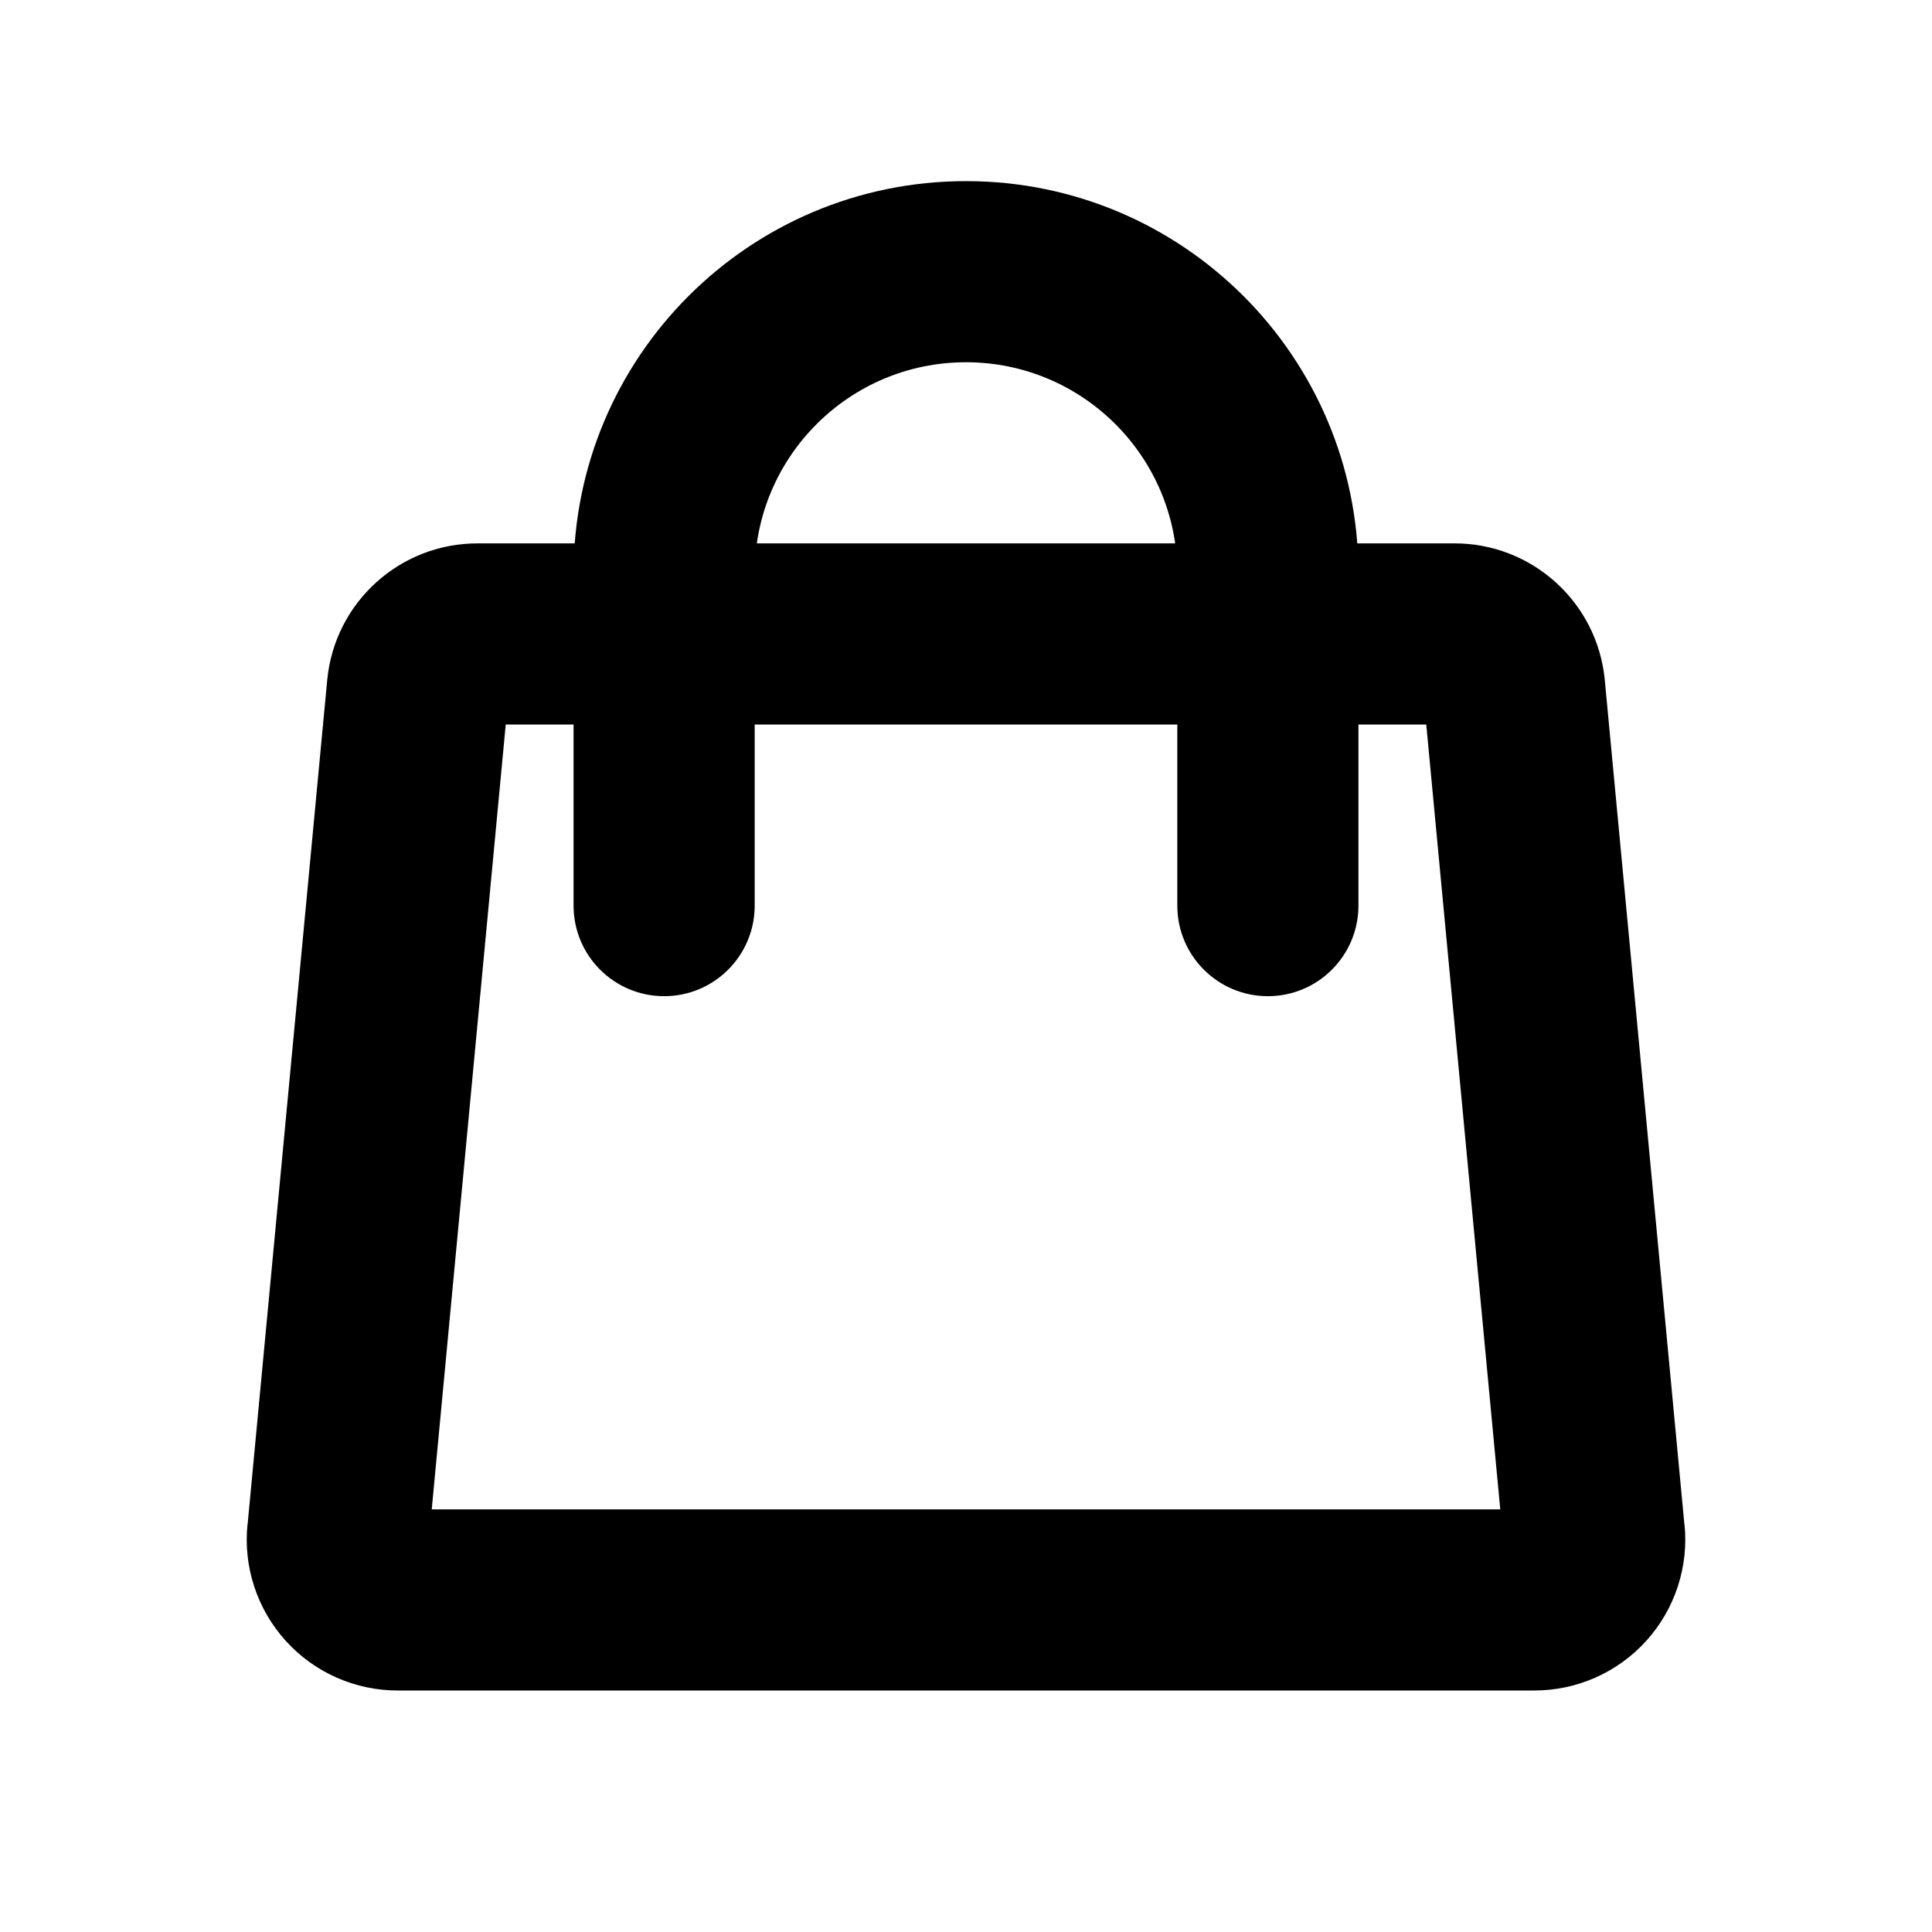
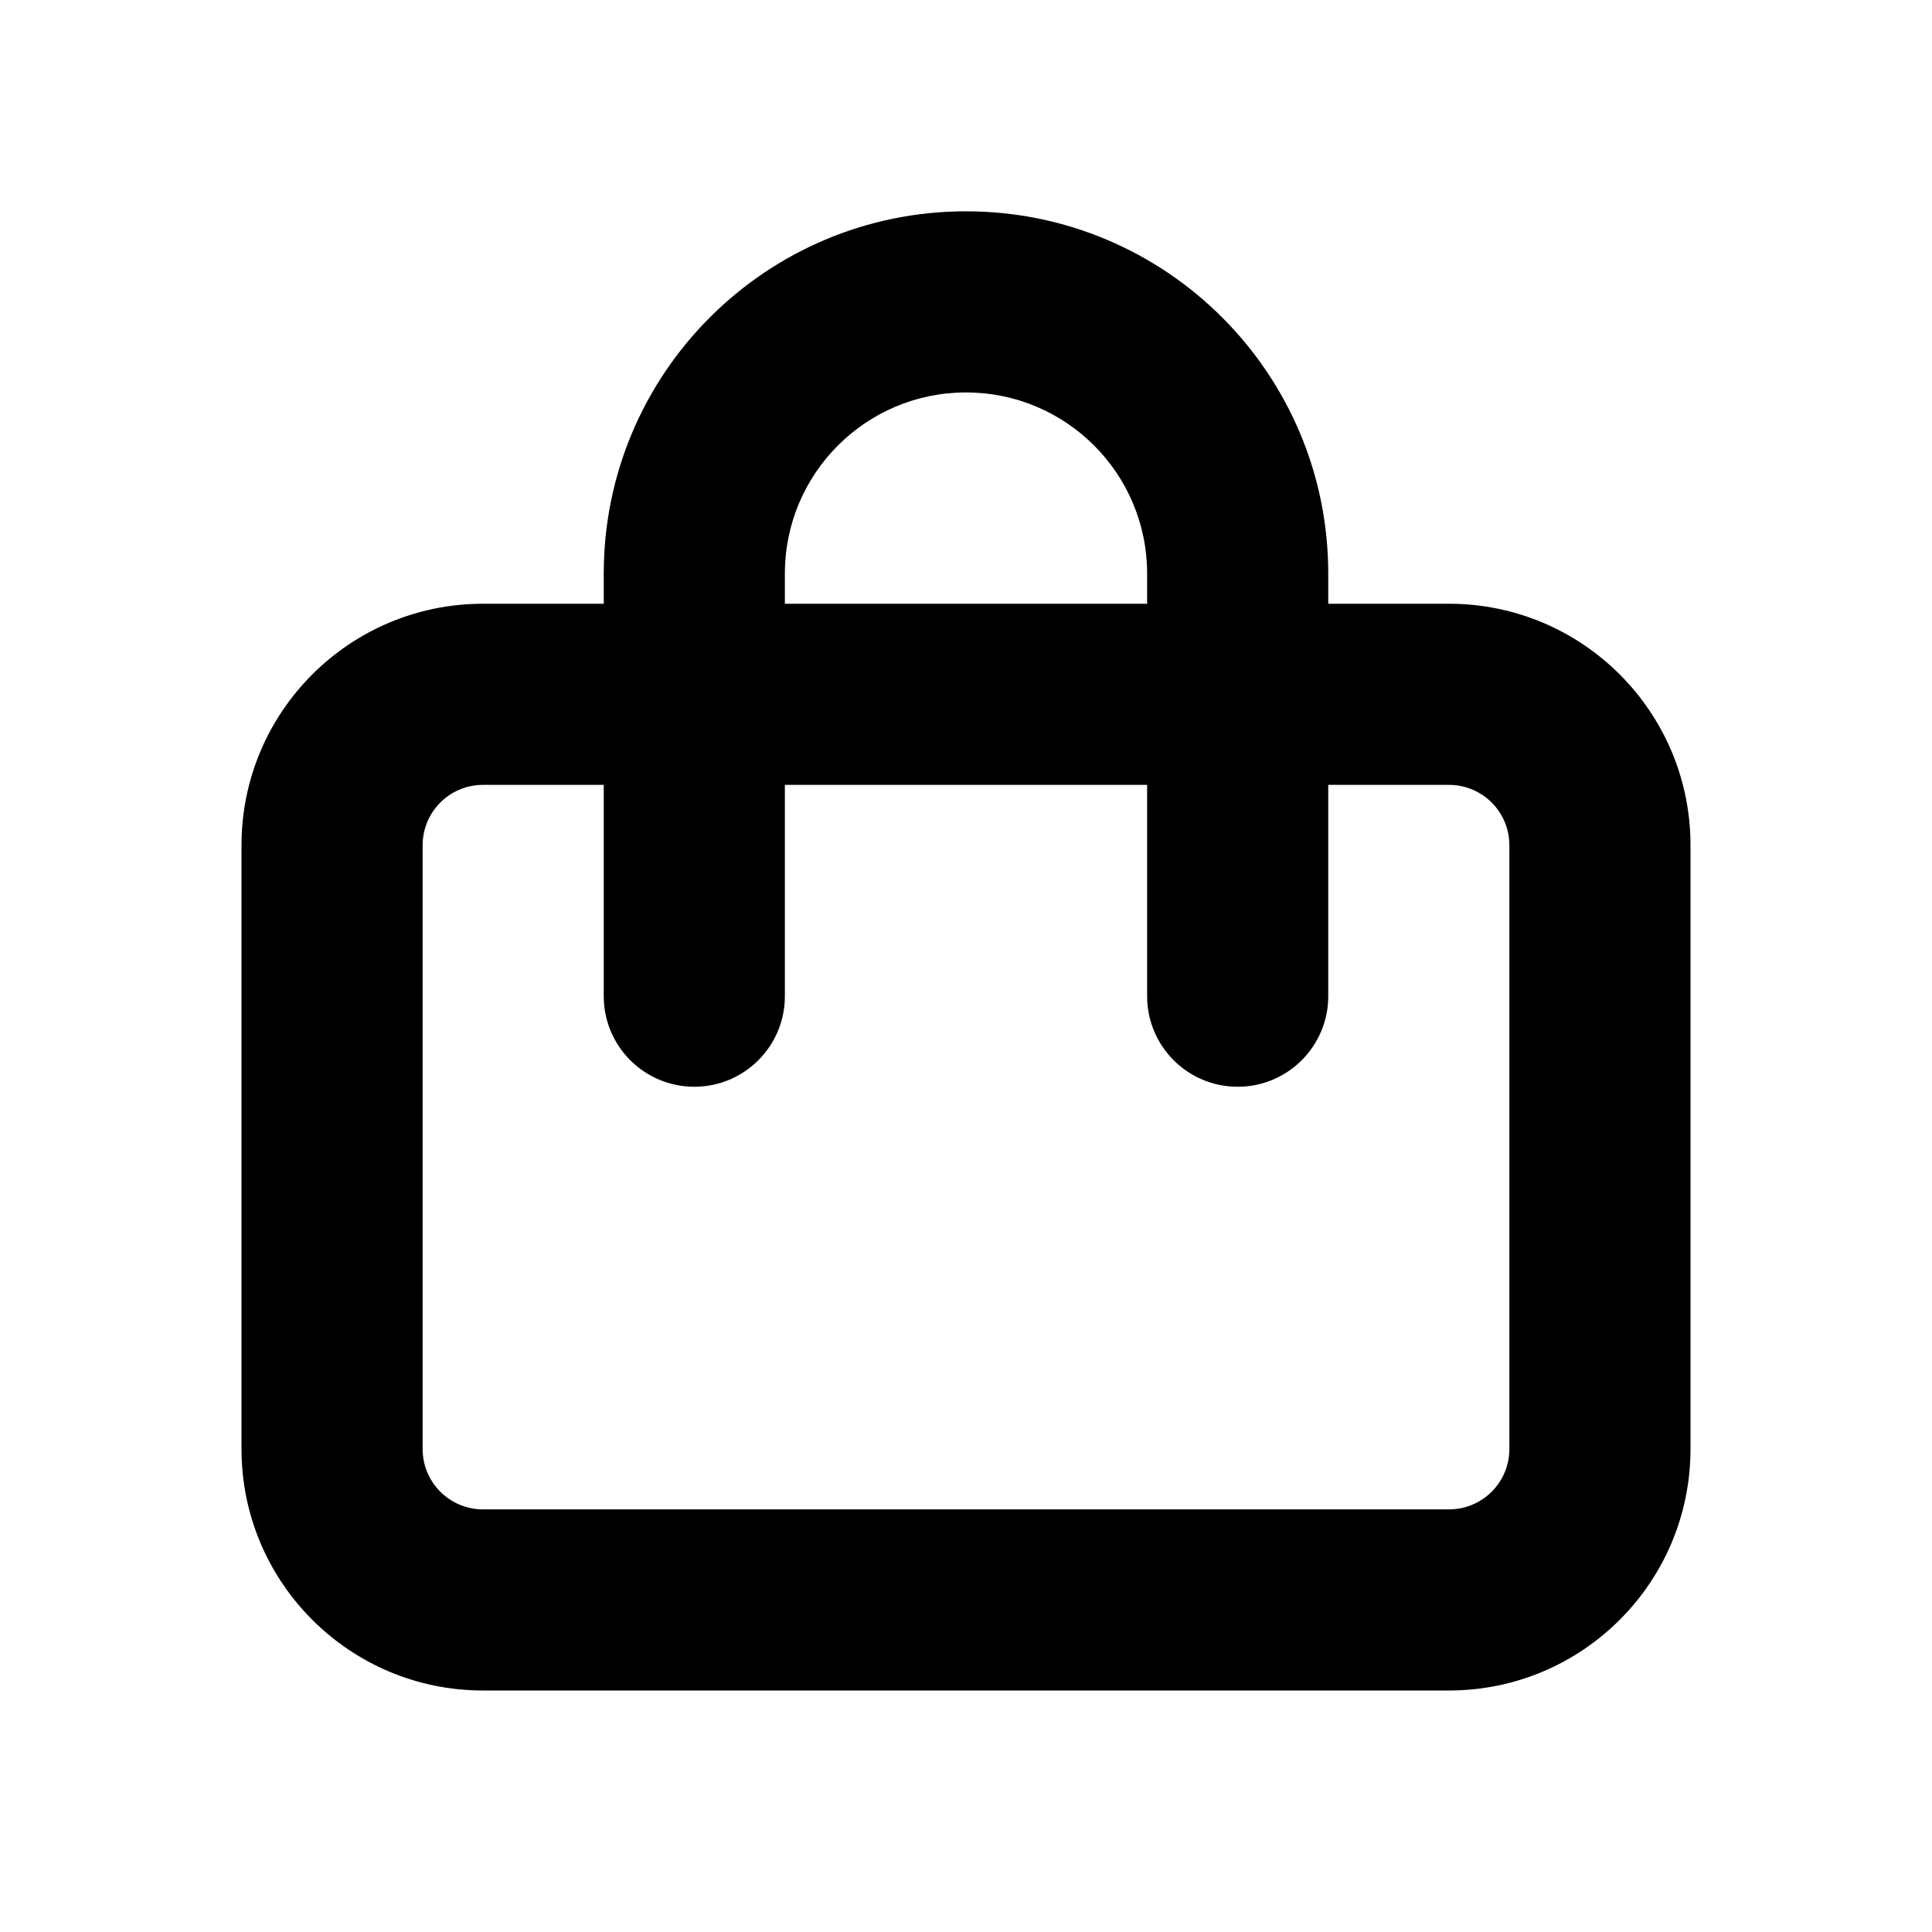
<svg xmlns="http://www.w3.org/2000/svg" viewBox="0 0 16 16">
-   <path d="M2.71 5.63A1.25 1.25 0 0 1 3.96 4.5L3.96 4.5L12.04 4.5L12.04 4.5A1.25 1.25 0 0 1 13.29 5.63L13.29 5.63L13.95 12.63L13.95 12.62A1.25 1.25 0 0 1 12.7 14L12.7 14L3.3 14L3.3 14A1.25 1.25 0 0 1 2.05 12.62L2.05 12.63L2.71 5.63L2.71 5.63ZM4.21 5.77L3.55 12.77L3.55 12.78L3.3 12.5L3.3 12.5L12.7 12.5L12.7 12.5L12.45 12.78L12.45 12.77L11.79 5.77L11.79 5.77L12.04 6L12.04 6L3.96 6L3.96 6L4.21 5.77L4.21 5.77ZM4.75 7.5L4.75 4.75A3.25 3.25 0 0 1 11.25 4.75L11.25 7.5A0.75 0.75 0 0 1 9.75 7.5L9.75 4.75A1.75 1.75 0 0 0 6.25 4.75L6.25 7.5A0.75 0.75 0 0 1 4.75 7.5Z" />
+   <path d="M2 7A2 2 0 0 1 4 5L12 5A2 2 0 0 1 14 7L14 12A2 2 0 0 1 12 14L4 14A2 2 0 0 1 2 12L2 7ZM3.5 7L3.5 12A0.5 0.5 0 0 0 4 12.5L12 12.5A0.5 0.5 0 0 0 12.5 12L12.5 7A0.5 0.5 0 0 0 12 6.5L4 6.5A0.5 0.5 0 0 0 3.5 7ZM5 8.25L5 4.75A3 3 0 0 1 11 4.75L11 8.25A0.75 0.75 0 0 1 9.5 8.25L9.5 4.75A1.5 1.5 0 0 0 6.5 4.75L6.5 8.25A0.75 0.75 0 0 1 5 8.25Z" />
</svg>
